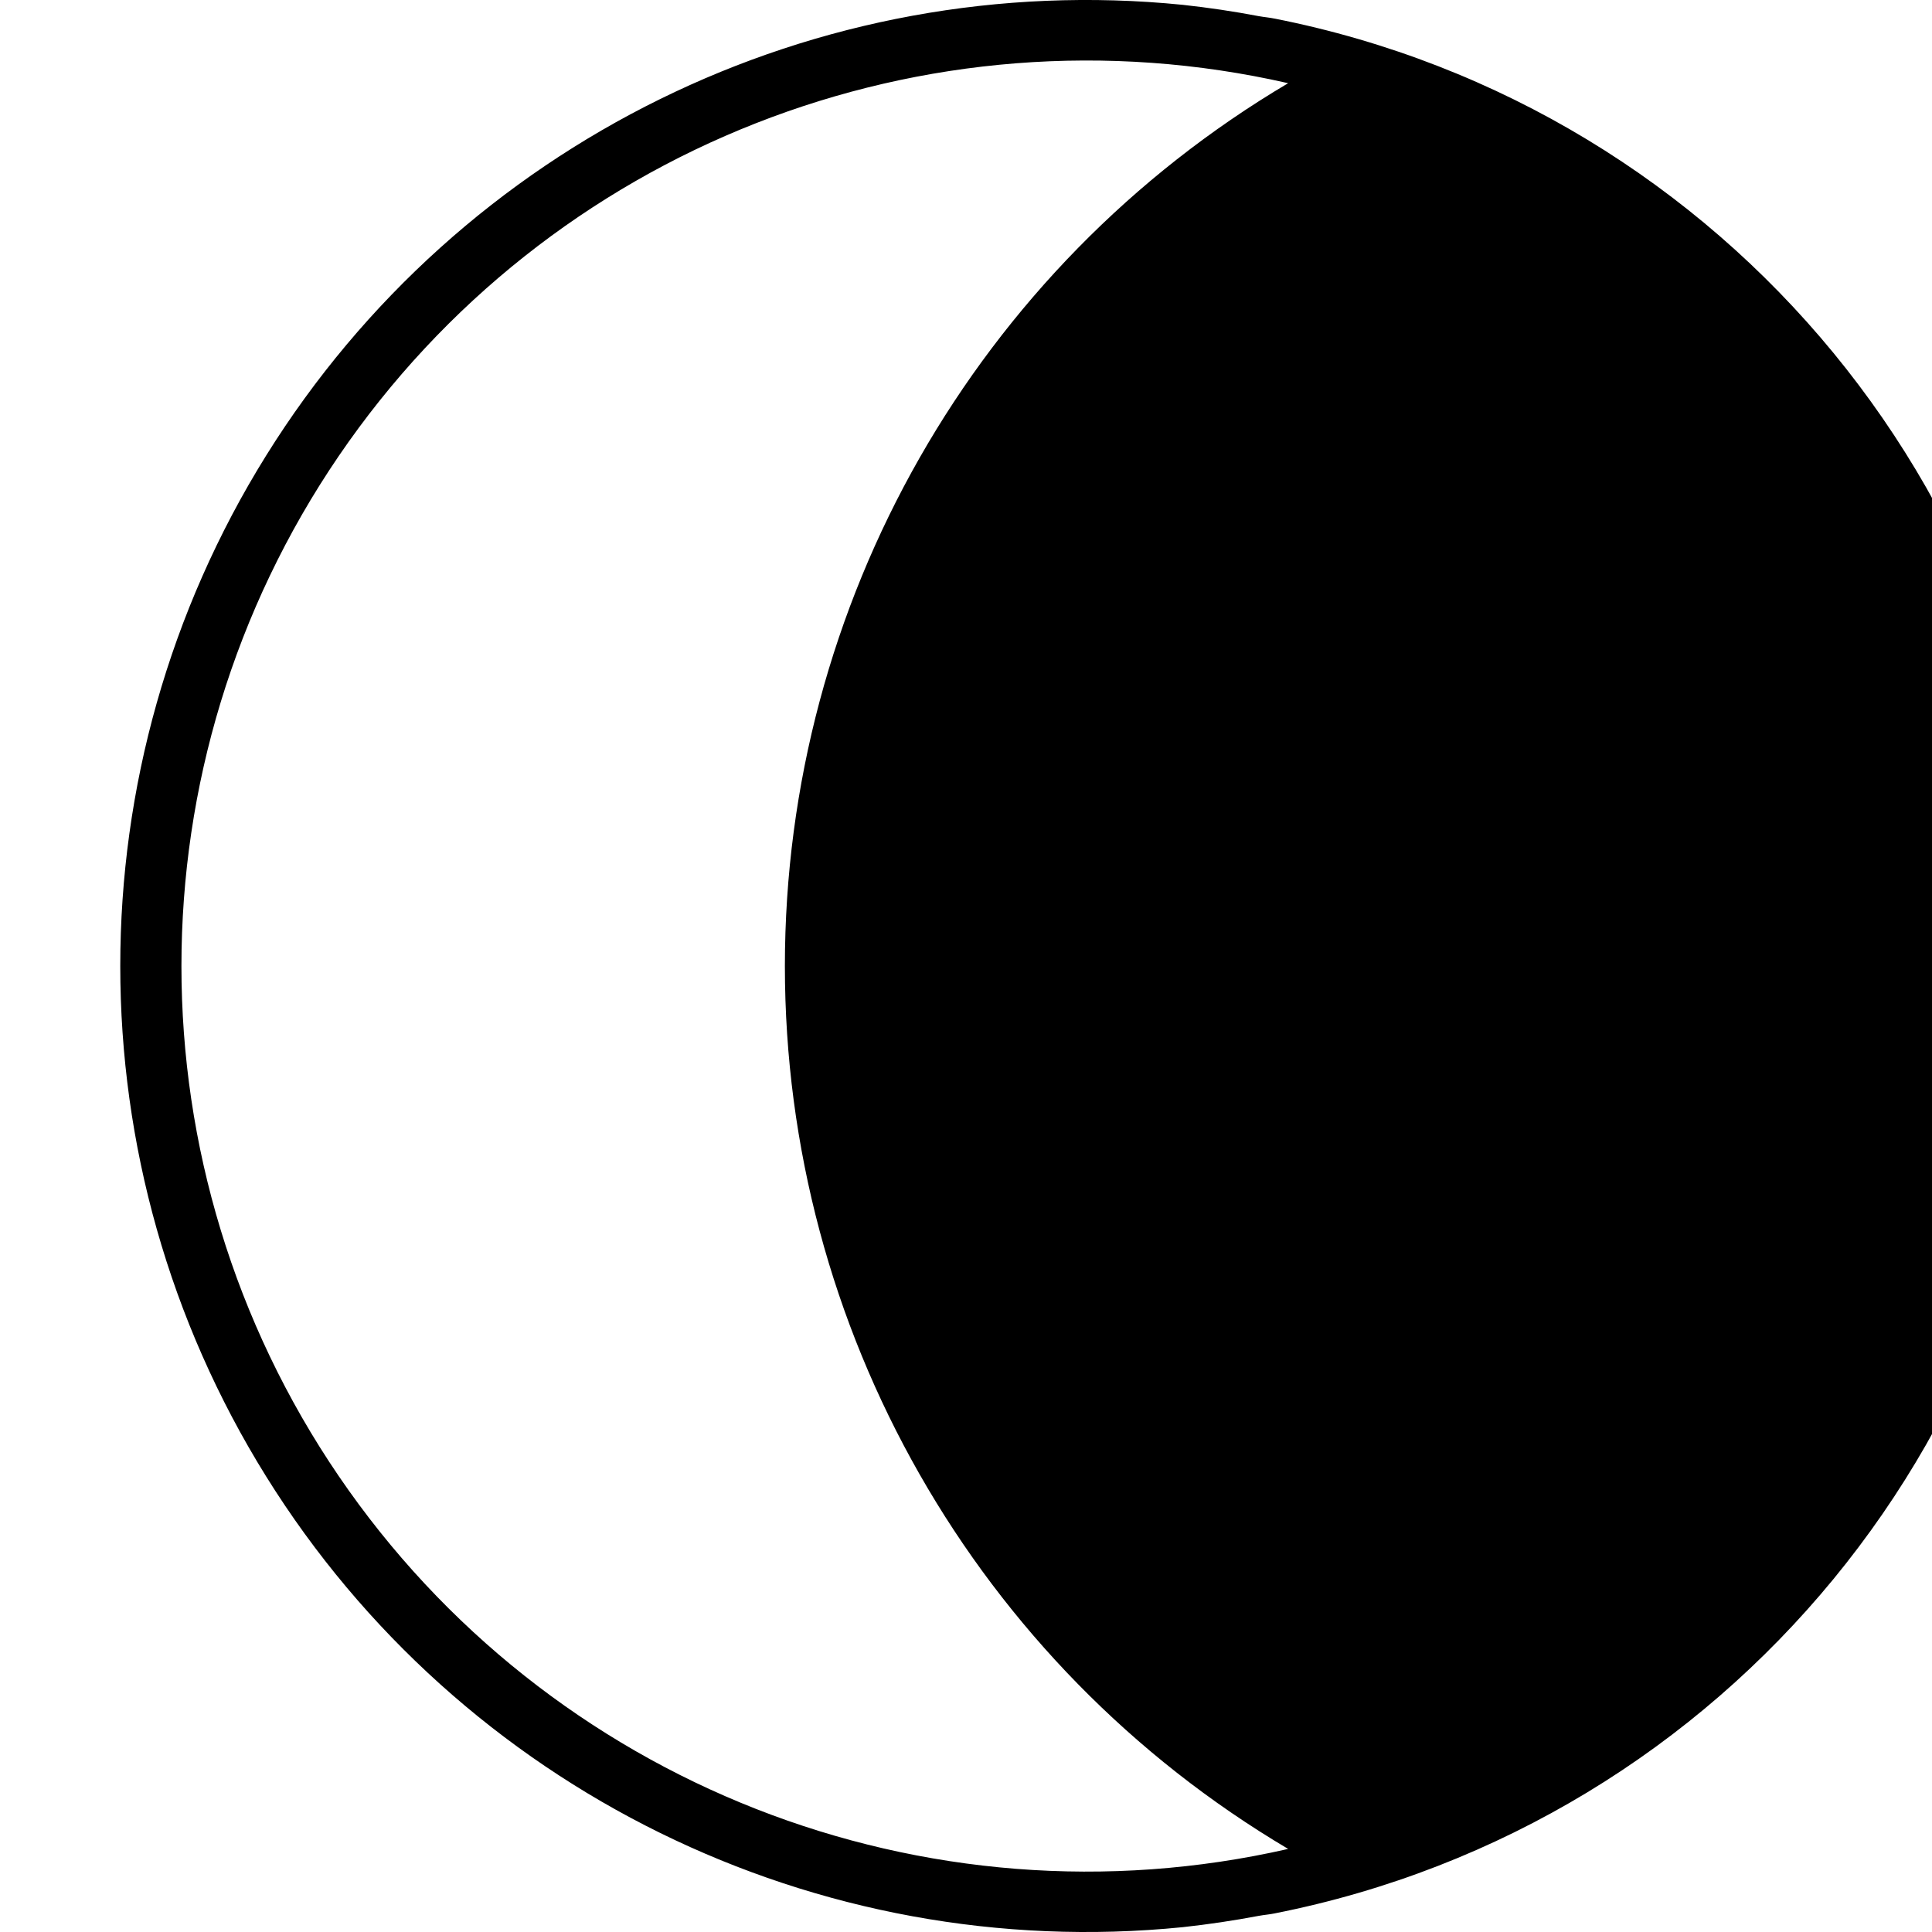
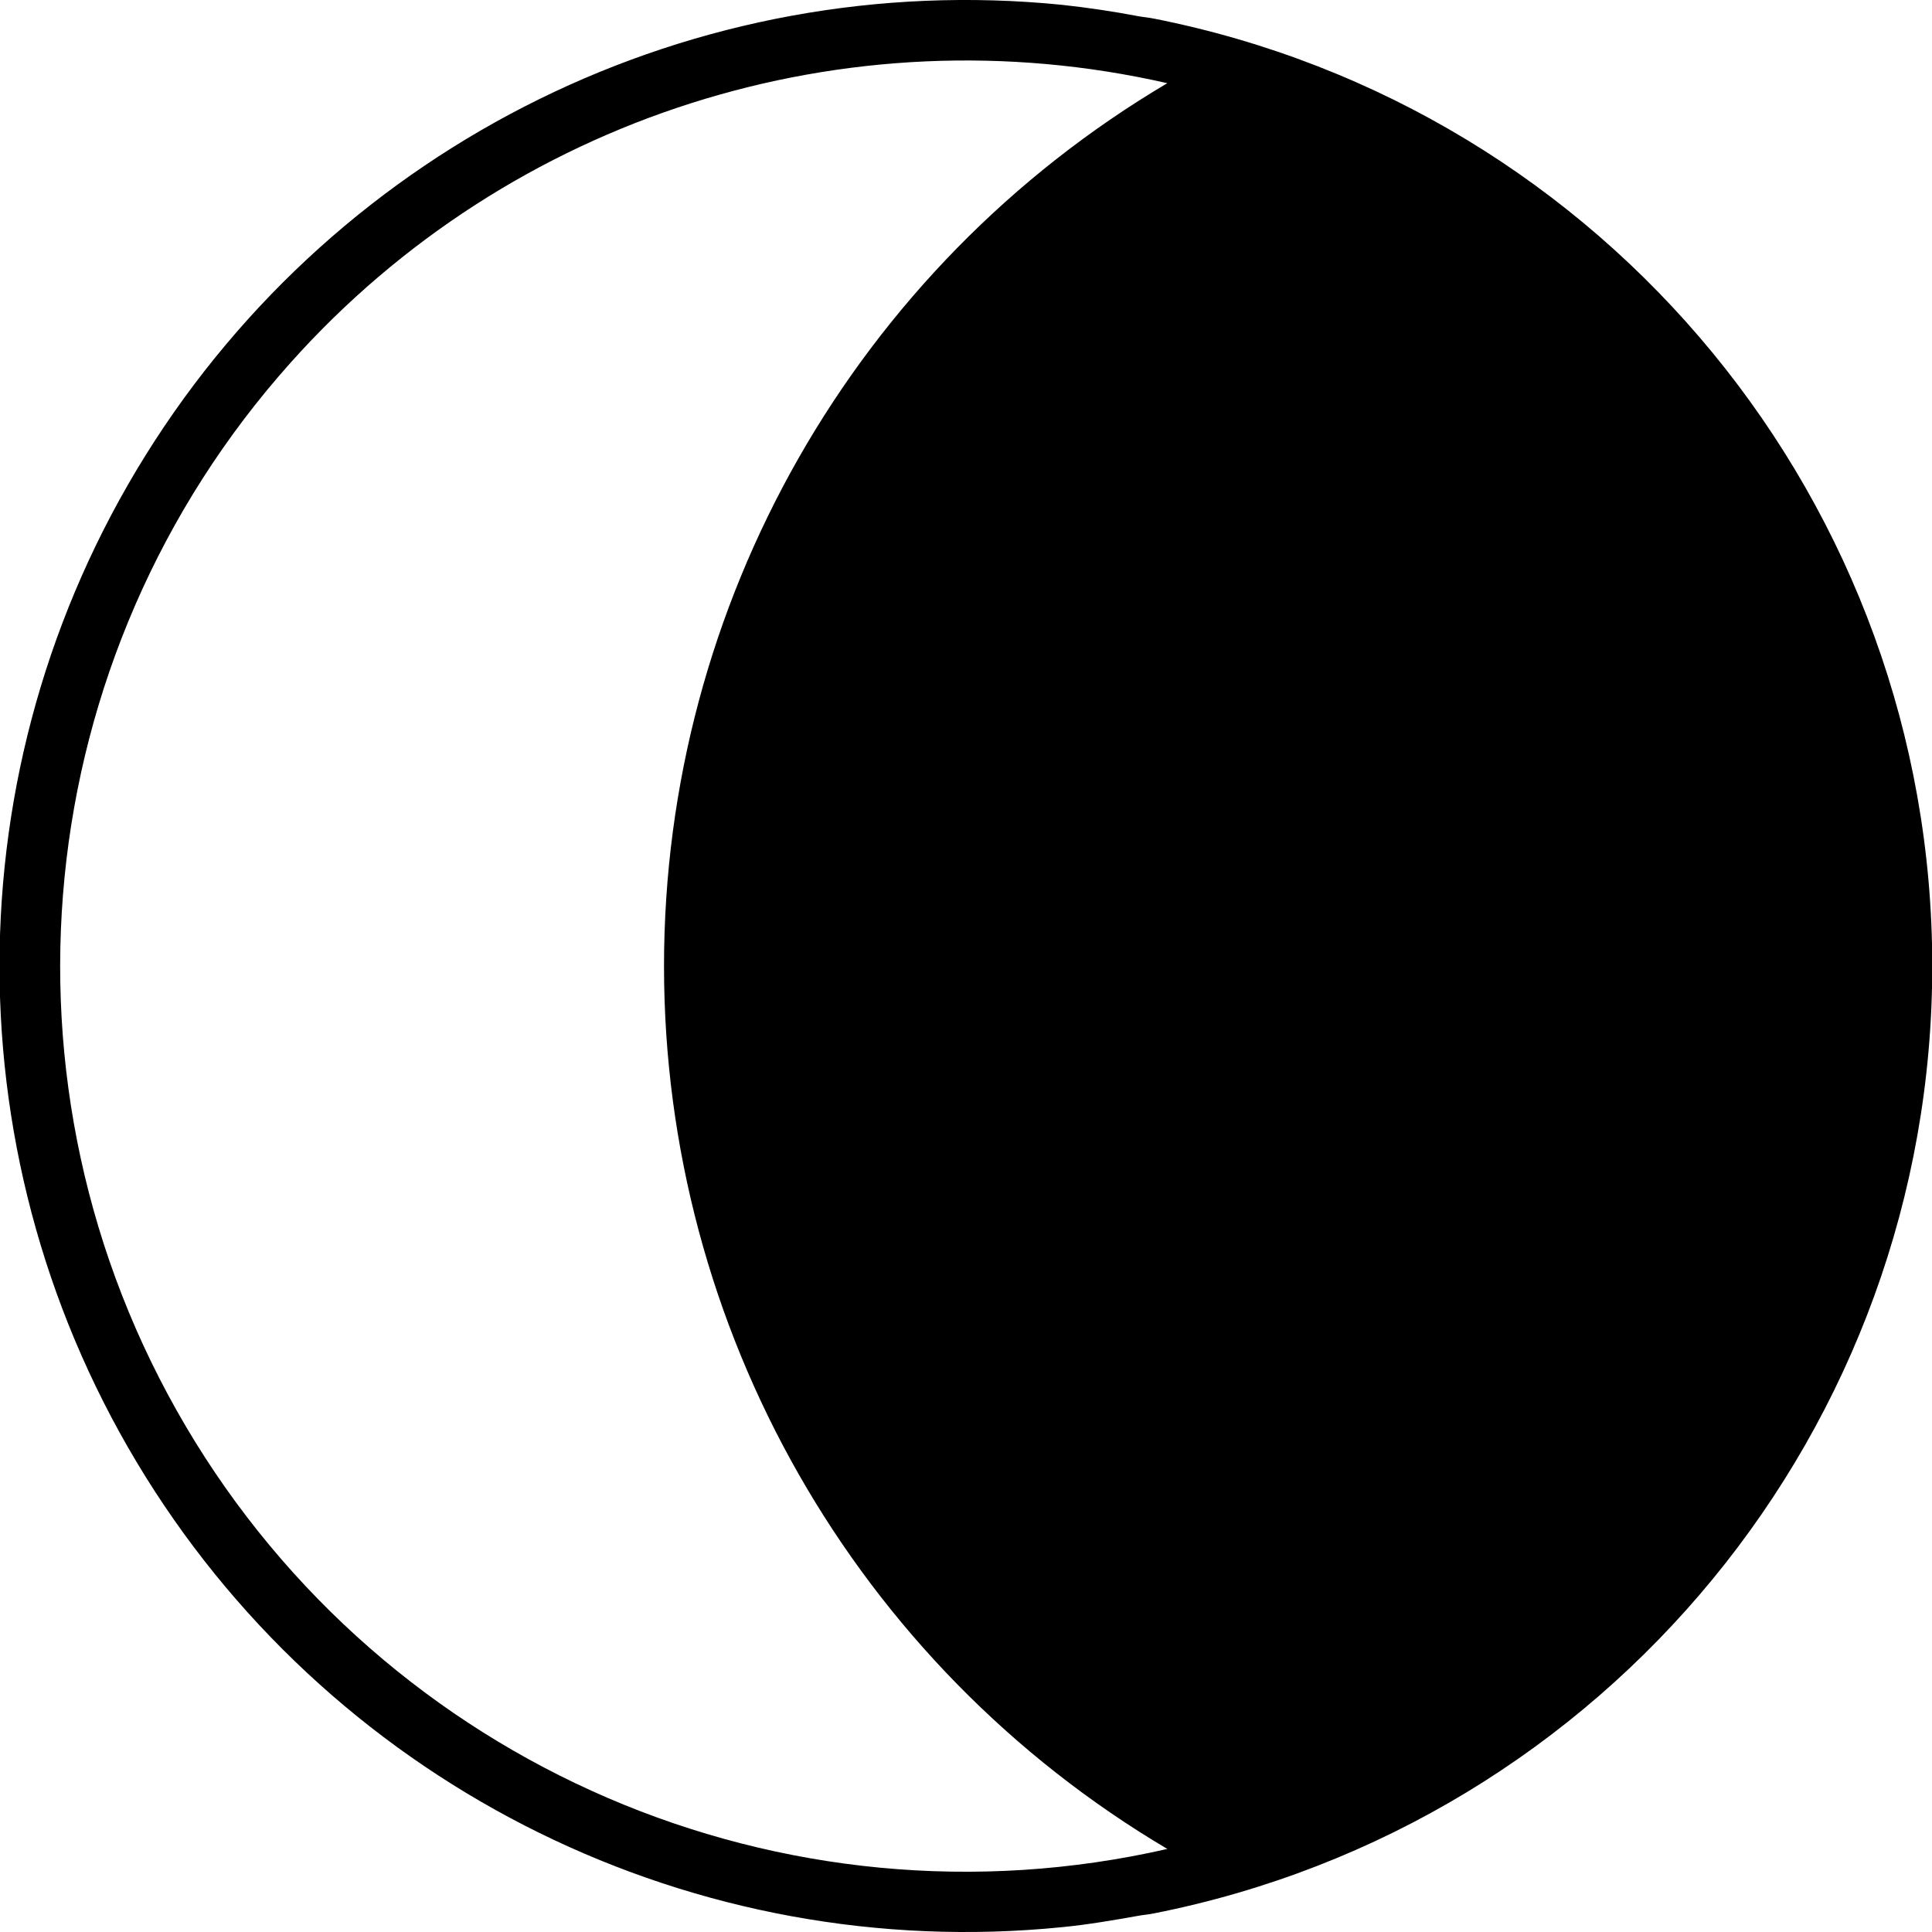
<svg xmlns="http://www.w3.org/2000/svg" width="16" height="16" fill="currentColor" class="qi-807" viewBox="0 0 16 16">
-   <path d="M10.555.154c-.042-.009-.085-.012-.129-.02A7.981 7.981 0 0 0 9.795.04a8 8 0 1 0 0 15.92 8.12 8.12 0 0 0 .631-.094c.043-.008.087-.011.13-.02a7.998 7.998 0 0 0 0-15.692h-.001Zm.113 15.158a7.499 7.499 0 1 1 0-14.623 8.497 8.497 0 0 0 0 14.623Z" />
+   <path d="M9.555.154C9.513.145 9.47.142 9.426.134A7.983 7.983 0 0 0 8.795.04a8 8 0 1 0 0 15.92c.214-.021.423-.057.631-.094.043-.008.087-.011.13-.02a7.998 7.998 0 0 0 0-15.692h-.001Zm.113 15.158a7.499 7.499 0 0 1-7.26-12.31A7.5 7.5 0 0 1 9.667.689a8.497 8.497 0 0 0 0 14.623Z" />
</svg>
